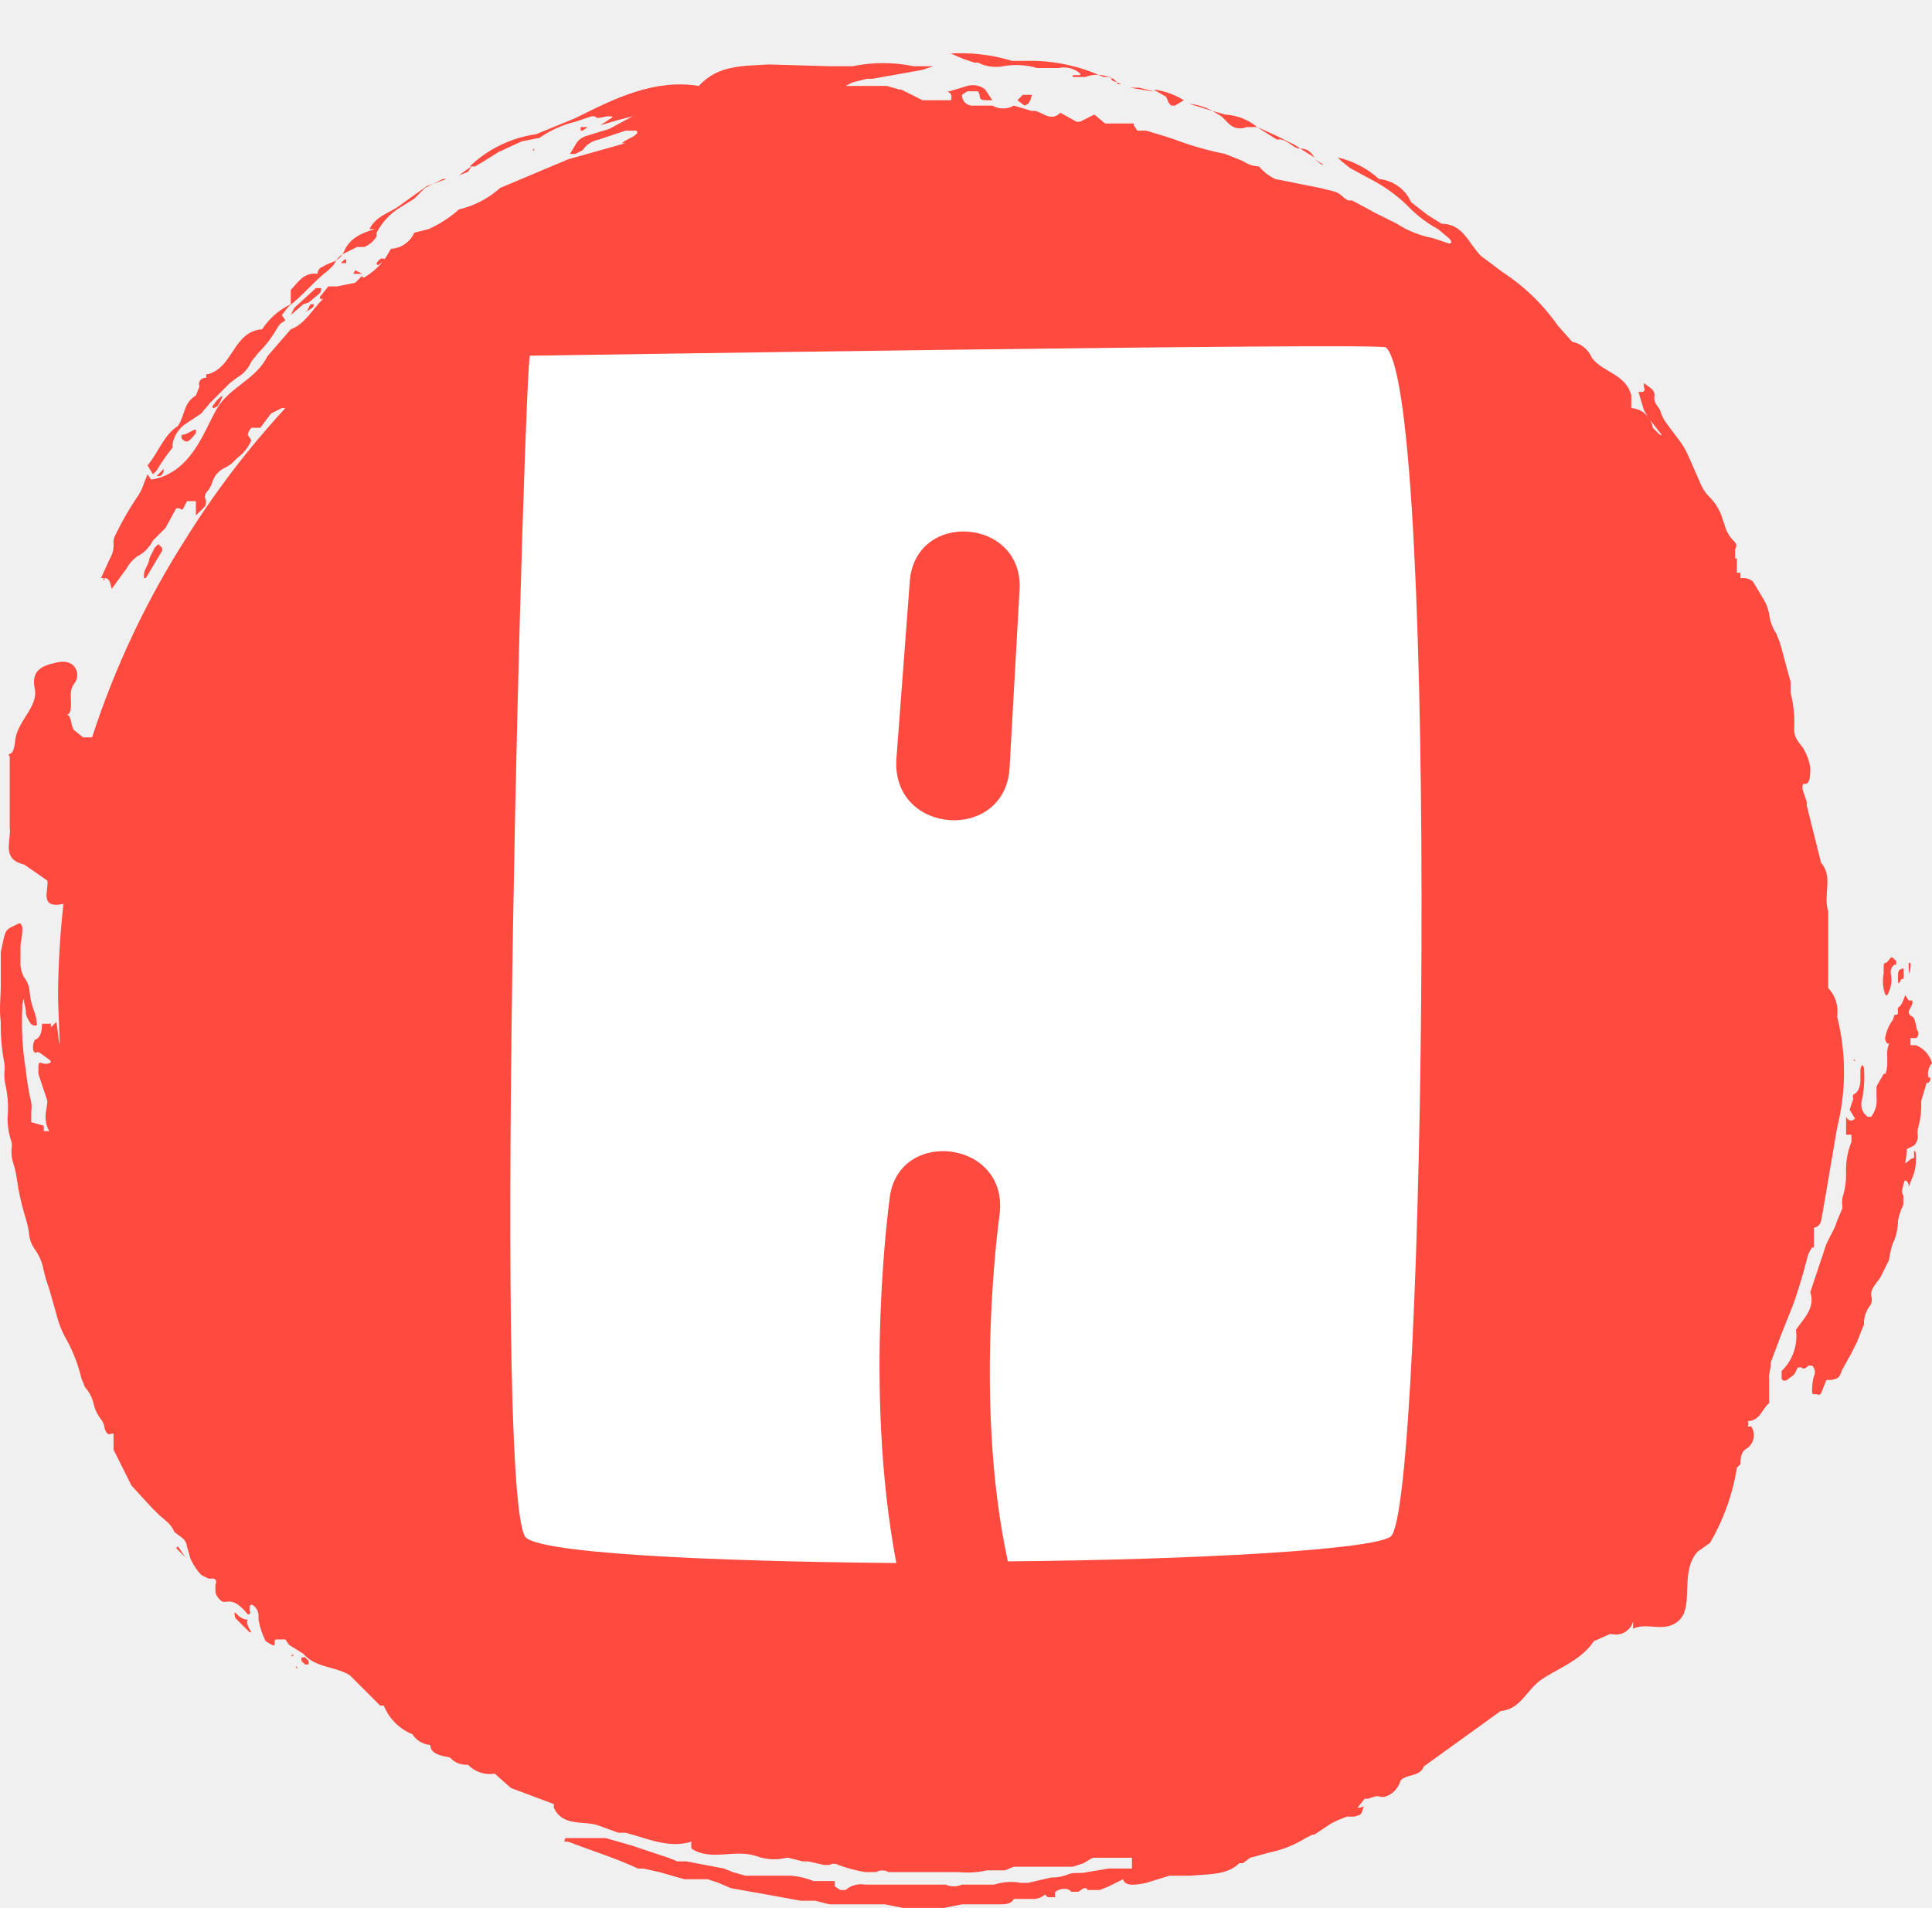
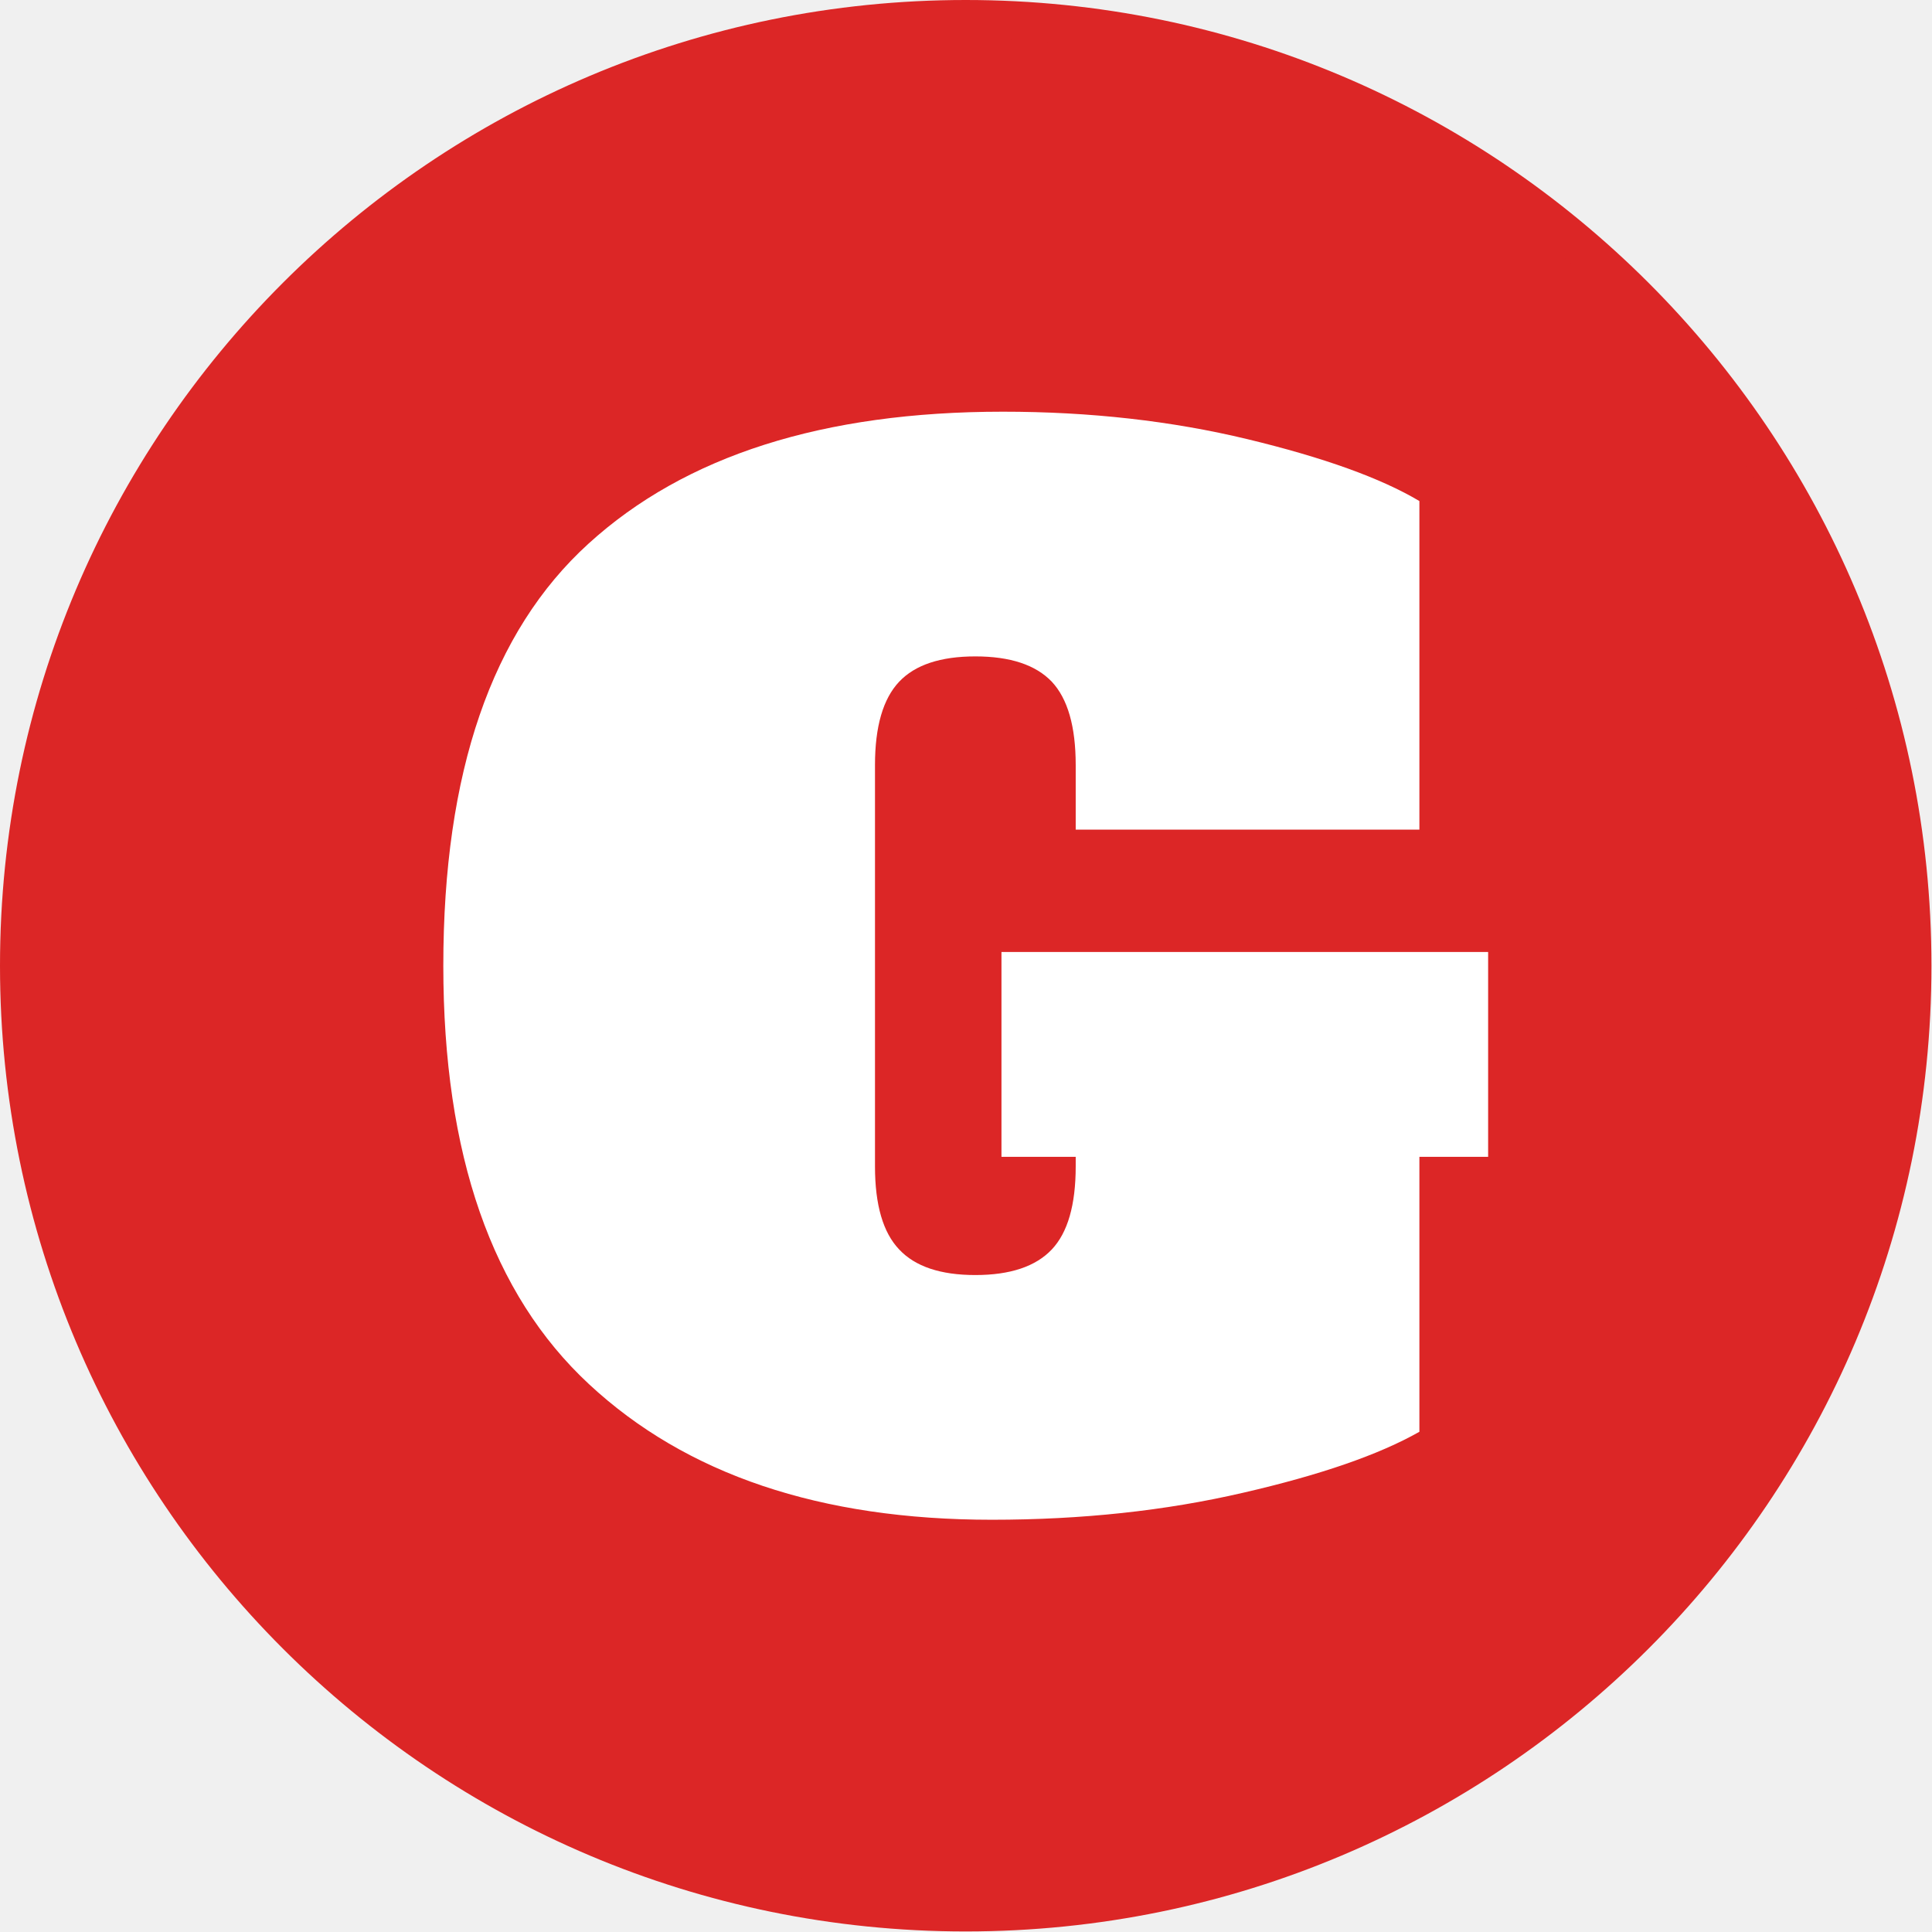
- <svg xmlns="http://www.w3.org/2000/svg" width="308.761" height="304.916" viewBox="0 0 106.008 104.687" class="css-1j8o68f" version="1.1" id="svg23">
-   <defs id="SvgjsDefs2684" />
-   <g id="SvgjsG2685" featurekey="rootContainer" transform="matrix(0.9820593,0,0,0.9820593,-0.05456052,0)" fill="#ff4a3f">
-     <g id="g17">
-       <path d="M19.8 15.3h.5l-.4-.2zm.5.1zm.8-.7c0 .1 0 .1.1.1l.4-.3c-.2-.1-.3-.1-.5.2zm.4-.2zm-4.1 2.3zm-.2.6l.3-.2c.1-.1.1-.2.1-.2h-.2l-.2.4c-.1-.1-.1 0 0 0zm2.2-2.9h-.1l-.2.2h.3zm-2.1 2.4l.6-.5c.1-.1.1-.2.1-.3h-.3l-1.2 1.1-.2.4.7-.6zm-1.1.8z" id="path3" />
-       <path d="M9.7 25v-.2a1.7 1.7 0 0 1 .7-1.1l.9-.6.5-.6.7-.7.4-.4.4-.3a1.9 1.9 0 0 0 .8-.9l.4-.5a5.9 5.9 0 0 0 1-1.3l.2-.3.3-.2-.2-.3.4-.5c.8-.6 1.4-1.4 2.2-2l.3-.3a1.4 1.4 0 0 1 .5-.6l.8-.4h.4a1.4 1.4 0 0 0 .7-.6V13a3.5 3.5 0 0 1 1.3-1.4l.8-.5.2-.2.4-.4 1-.5h.2l-1.1.4-1.4 1c-.6.5-1.4.6-1.8 1.4h.3c-.7.2-1.4.5-1.7 1.2s-.8.6-1.2.9a.4.4 0 0 0-.3.4c-.8-.1-1.1.5-1.5.9v.8a3.9 3.9 0 0 0-1.6 1.4c-1.6.1-1.6 2.1-3 2.5h-.1a.2.2 0 0 0 0 .2c-.3 0-.5.2-.4.5l-.2.5c-.7.4-.6 1.1-1 1.7-.8.5-1.1 1.5-1.7 2.2l.3.5.2-.2a11.6 11.6 0 0 1 .9-1.3zM53.9 3.3l.6.2h.2a2.2 2.2 0 0 0 1.4.2 4.1 4.1 0 0 1 1.9.1h1.2a1.4 1.4 0 0 1 1.2.3.1.1 0 0 1 0 .1H60a.1.1 0 0 0 0 .1h.7a1.8 1.8 0 0 1 1.3 0c.2 0 .1.1.2.2l.5.2h-.2c-.2-.4-.5-.4-.8-.4a9.7 9.7 0 0 0-4.3-.9h-.8A9.8 9.8 0 0 0 53 3h.2zm7.3 3.1zM50.3 4.7zm10.9 1.7h.2-.2zM19 14.7zm32.1-10zm17.6 2.2a.9.9 0 0 0 1 .2h.6a3.1 3.1 0 0 0-1.8-.7l-.7-.2.5.3zm-3.4-1.3c0 .1.1.2.2.3h.2l.5-.3a4.2 4.2 0 0 0-1.7-.6l.7.4zm7.4 2.7l.8.5c-.2-.3-.4-.5-.8-.5z" id="path5" />
-       <path d="M99 76.1l.6-1.6.6-1.5c.2-.5.6-1.8.8-2.6a1.7 1.7 0 0 1 .3-.7h.1v-1.1c.5-.1.4-.6.5-.9l.8-4.7a12.7 12.7 0 0 0 0-6.2 1.9 1.9 0 0 0-.5-1.6v-4.3c-.3-.9.3-1.9-.4-2.7L101 45a.4.4 0 0 0 0-.2l-.2-.6a.5.5 0 0 1 0-.4h.1c.3 0 .3-.5.3-.9a3 3 0 0 0-.4-1.1l-.3-.4a1.1 1.1 0 0 1-.2-.7 6.7 6.7 0 0 0-.2-2v-.6c-.2-.7-.4-1.5-.6-2.2l-.2-.5a2.5 2.5 0 0 1-.4-1.1 2.5 2.5 0 0 0-.3-.8l-.6-1a.8.8 0 0 0-.6-.2h-.1V32h-.2v-.8H97V31a.4.4 0 0 0 0-.1v-.2c.1-.2.1-.3-.1-.5a1.8 1.8 0 0 1-.4-.6l-.2-.6a2.9 2.9 0 0 0-.7-1.2 2.2 2.2 0 0 1-.5-.7l-.7-1.6a4.3 4.3 0 0 0-.6-1l-.6-.8a2.4 2.4 0 0 1-.4-.8l-.2-.3a.6.6 0 0 1-.1-.5.5.5 0 0 0-.2-.4l-.4-.3v.2c.1.2 0 .3-.1.3h-.2l.3 1 .3.5.7.9h-.1l-.2-.2-.2-.2a1.3 1.3 0 0 0-1.2-1.1v-.7c-.3-1.2-1.6-1.3-2.2-2.1a1.5 1.5 0 0 0-1.1-.9l-.8-.9a11.3 11.3 0 0 0-3.1-3l-.8-.6-.4-.3c-.7-.7-1-1.8-2.2-1.8l-.8-.5-.9-.7a2.2 2.2 0 0 0-1.8-1.3 5.1 5.1 0 0 0-2.3-1.2l.2.2.5.4 1.3.7a8.5 8.5 0 0 1 2.1 1.6 6.8 6.8 0 0 0 1.5 1.1l.6.5c.1.1.2.2.1.3H81l-.9-.3a5.6 5.6 0 0 1-2-.8l-1.2-.6-1.3-.7h-.2c-.3-.1-.4-.4-.8-.5l-.8-.2-2.5-.5a2.6 2.6 0 0 1-.9-.7 1.7 1.7 0 0 1-.9-.3l-1-.4a18.1 18.1 0 0 1-2.8-.8l-.6-.2-1-.3h-.5l-.2-.3v-.1h-1.6l-.6-.5-.4.2-.4.2h-.2l-.9-.5c-.6.6-1.1-.2-1.6-.1l-1-.3a1.2 1.2 0 0 1-1.2 0h-1.2a.6.6 0 0 1-.5-.6l.3-.2h.6a.7.7 0 0 1 .1.3c0 .2.2.2.5.2h.2l-.4-.6a1.1 1.1 0 0 0-1-.2l-1 .3H53c.3.2.2.3.2.5h-1.6l-.4-.2-.8-.4h-.1l-.7-.2h-2.3l.4-.2.8-.2h.3l1.7-.3 1.1-.2.6-.2h-1.1a8.4 8.4 0 0 0-3.4 0h-1.3L43 3.6c-1.4.1-2.8 0-3.9 1.2-2.5-.4-4.7.7-6.9 1.8l-2.2.9a6.7 6.7 0 0 0-3.7 1.8h.3l.5-.3.8-.5 1.3-.6 1-.2a6 6 0 0 1 2-.9l.9-.3h.2c.1.2.5 0 .7 0h.2c.1 0 .1.1 0 .1l-.6.4 1-.3.8-.2-1.3.7-1.3.4a1 1 0 0 0-.6.5l-.3.5h.3l.4-.2a1.4 1.4 0 0 1 .9-.6l1.5-.5h.5a.1.1 0 0 1 .1.2c-.2.2-.6.3-.8.5h.2l-3.2.9-3.8 1.6a5.2 5.2 0 0 1-2.3 1.2 6.6 6.6 0 0 1-1.7 1.1l-.8.2a1.5 1.5 0 0 1-1.3.9l-.3.5a3.7 3.7 0 0 1-1.2 1.1h-.1v-.1l-.2.2-.2.2-1 .2h-.5l-.4.5c-.1.1-.1.2 0 .2h.1c-.6.6-1 1.4-1.8 1.7L15 19.9c-.6 1.2-1.8 1.6-2.6 2.6s-1.4 3.9-3.9 4.3l-.2-.3-.2.5a2.7 2.7 0 0 1-.4.8 16.9 16.9 0 0 0-1.2 2.1.8.8 0 0 0-.1.5 1.4 1.4 0 0 1-.2.8l-.5 1.1h.2c.3 0 .3.3.4.6l.8-1.1a2.2 2.2 0 0 1 .6-.7 2 2 0 0 0 .9-.9l.3-.3.4-.4.6-1.1h.2c.1.1.1.1.2 0l.2-.4h.5v.8l.5-.5a.5.5 0 0 0 0-.5.4.4 0 0 1 .1-.3 1.5 1.5 0 0 0 .3-.5 1.3 1.3 0 0 1 .8-.9l.3-.2.3-.3a2.4 2.4 0 0 0 .8-1l-.2-.3c0-.1.1-.3.2-.4h.5l.6-.8.6-.3h.2a48.8 48.8 0 0 0-5.5 7.2h-.1.1a48.4 48.4 0 0 0-5.3 11.2h-.5l-.5-.4c-.2-.2-.1-.7-.4-.9h.1c.3-.5-.1-1.2.3-1.7s.1-1.4-.9-1.2-1.5.5-1.3 1.5-1 1.8-1.1 2.9-.5.5-.3.9v3.9c.1.8-.5 1.8.8 2.1l1.3.9c.1.5-.5 1.6.9 1.3a49.2 49.2 0 0 0-.3 5c0 1.1.1 2.2.1 3.3v-.4c-.1-.4-.1-.8-.2-1.3l-.3.3v-.2h-.5c0 .5-.1.8-.4.9a.9.9 0 0 0-.1.5c0 .1.1.3.2.2s.4.2.7.4-.2.3-.4.2-.2.1-.2.3v.3l.5 1.5c0 .3-.1.6-.1.9a1.7 1.7 0 0 0 .2.8h-.3v-.3l-.7-.2v-.6a1.5 1.5 0 0 0 0-.5 14.6 14.6 0 0 1-.3-1.8 16.6 16.6 0 0 1-.2-3.5.9.9 0 0 1 .1-.5v.2a2.9 2.9 0 0 1 .1.5.8.8 0 0 0 .1.4c.1.2.2.4.4.4s.1-.1.1-.2a2.1 2.1 0 0 0-.1-.5 4.2 4.2 0 0 1-.3-1.3 1.5 1.5 0 0 0-.3-.7 1.6 1.6 0 0 1-.2-.9v-.8c0-.3.1-.6.1-.9a.5.5 0 0 0-.1-.4h-.1c-.8.4-.7.2-1 1.6V55c0 .7-.1 1.4 0 2.1a10.8 10.8 0 0 0 .2 2.3 1.8 1.8 0 0 1 0 .5 3.1 3.1 0 0 0 .1.9 5.9 5.9 0 0 1 .1 1.3 3.9 3.9 0 0 0 .2 1.7 1.2 1.2 0 0 1 0 .4 2.1 2.1 0 0 0 .1.8 4.9 4.9 0 0 1 .2.9 14 14 0 0 0 .5 2.2 5 5 0 0 1 .2 1 1.7 1.7 0 0 0 .3.7 2.9 2.9 0 0 1 .5 1.2 8.5 8.5 0 0 0 .3 1l.4 1.4a5.4 5.4 0 0 0 .6 1.5 8.5 8.5 0 0 1 .8 2.1l.2.5a2.1 2.1 0 0 1 .5 1 2.1 2.1 0 0 0 .4.8 1 1 0 0 1 .2.5c.1.3.2.4.4.3h.1v.9l.5 1 .5 1 1.1 1.2.4.4c.3.3.7.5.9 1l.4.3a.7.7 0 0 1 .3.5l.2.7a3.3 3.3 0 0 0 .6.9l.4.2h.3a.2.2 0 0 1 .1.3 2.5 2.5 0 0 0 0 .5.9.9 0 0 0 .4.5h.2c.4-.1.8.2 1.2.7h.1c0-.1.1-.1 0-.2v-.2c0-.1.1-.2.2-.1a.7.7 0 0 1 .3.6v.2a4.3 4.3 0 0 0 .4 1.2c.5.3.5.3.5.1s0-.2.2-.2h.4l.2.3.8.5c.7.8 1.8.7 2.6 1.2l1.7 1.7h.2a2.9 2.9 0 0 0 1.6 1.6 1.3 1.3 0 0 0 1 .6c0 .5.6.6 1.1.7a1.2 1.2 0 0 0 .8.4h.2a1.7 1.7 0 0 0 1.5.5l.9.8 2.4.9v.2c.5 1.1 1.7.7 2.5 1l1.1.4h.4c1.2.3 2.4.9 3.7.5a.7.7 0 0 0 0 .4c1.1.7 2.4 0 3.6.4a2.9 2.9 0 0 0 1.7.1h.1l.8.2h.3l.9.2h.3a.5.5 0 0 1 .5 0 7.9 7.9 0 0 0 1.5.4h.6a.7.7 0 0 1 .7 0h3.9a5 5 0 0 0 1.6-.1h1l.5-.2H60l.6-.2.5-.3h2.2v.6H62l-1.2.2c-.4.1-.7 0-1 .1a2.4 2.4 0 0 1-1 .2l-1.3.3h-.4a3.1 3.1 0 0 0-1.5.1h-1.8a1.1 1.1 0 0 1-.9 0h-4.5a1.3 1.3 0 0 0-1.1.3H47l-.3-.2v-.3h-1.2a4.1 4.1 0 0 0-1.3-.3h-2.5l-.7-.2-.5-.2-2.1-.4h-.5l-.5-.2-2.1-.7-1.4-.4h-2.2c-.1 0-.1.1-.1.2h.2c1.3.5 2.6.9 3.9 1.5h.3l.9.2 1.4.4h1.3l.6.2.7.3 1.7.3 1.1.2 1.1.2h.8l.8.2h3.1l1 .2h2.3l1-.2H56c.4 0 .6-.1.7-.3h1a1 1 0 0 0 .8-.3c-.1.1 0 .1.1.2h.4v-.2c0-.1 0-.1.2-.2s.6-.1.7.1h.4l.3-.2c.2 0 .2 0 .2.1h.7l.5-.2.8-.4c.1.3.4.4 1.3.2l1.3-.4h1.2c.9-.1 2 0 2.7-.7h.2l.4-.3 1.1-.3a6.1 6.1 0 0 0 2-.8l.4-.2h.1l.9-.6.4-.2.5-.2h.4c.4-.1.4-.1.5-.4s0-.1-.2-.1h-.1l.4-.5h.2c.3-.1.5-.2.7-.1h.2a1.3 1.3 0 0 0 .9-.9c.3-.4 1.1-.2 1.3-.8l4.3-3.1c1.1-.1 1.4-1.1 2.2-1.7s2.3-1.1 3-2.2l.9-.4h.1a1 1 0 0 0 1.2-.7v.4c.8-.4 1.8.3 2.6-.5s0-2.7 1-3.8l.7-.5a12.1 12.1 0 0 0 1.5-4.2l.2-.2c0-.3 0-.7.4-.9a.9.9 0 0 0 .2-1.2h-.2a.3.3 0 0 0 0-.3c.7 0 .8-.7 1.2-1V77a.5.5 0 0 1 0-.2 3.8 3.8 0 0 0 .1-.7zM5.9 32.2z" id="path7" />
-       <path d="M26.4 9.3l-.3.2-.4.3.5-.2zm6.1-2h.1l.3-.2h-.4zm-2.6 1l-.1.1h.1v-.1zm-1.5 1.4zm1.3-.2zm-6.3 3.1zM9.2 26.2l-.4.4H9a.4.4 0 0 0 .2-.4zm3-3.5a2.1 2.1 0 0 0 .3-.6 1.5 1.5 0 0 0-.5.5c-.1.1-.1.2 0 .2zM11 24.2V24c-.2 0-.5.3-.8.3v.2c.3.3.4.2.8-.3zm3 66.2zM73.9 9.2h.1l-.5-.3zm-2.5-1.4c.5-.1.8.4 1.2.5h.1l-.3-.2-1-.5-1.1-.5.3.2zM52.8 3.1zm11.7 2h-.1l-1.2-.2h.5zm2 .7l1.3.4a3.3 3.3 0 0 0-1.3-.4zm-9 0a1 1 0 0 0 .2-.5h-.5l-.3.3.4.3zm9 1.6zM49.9 4.2zm2.9.7zM48.5 4zm13.8 2.1a.5.5 0 0 0 0 .1zm44.8 52.3h-.3V58h.3c.1 0 .2-.3.1-.4s-.1-.7-.3-.8a.3.3 0 0 1-.2-.3l.2-.4a.4.4 0 0 0 0-.2h-.2l-.2-.3c-.1.3-.2.6-.4.7a.5.5 0 0 0 0 .2c0 .1 0 .2-.1.2h-.1a1.1 1.1 0 0 1-.1.3 2.3 2.3 0 0 0-.4.9.4.4 0 0 0 .1.4h.1a1.7 1.7 0 0 0-.1.8v.4a1.8 1.8 0 0 1-.1.5h-.1l-.4.7v.6a1.5 1.5 0 0 1-.3 1.1h-.2l-.2-.2a.9.9 0 0 1-.1-.8 6.5 6.5 0 0 0 .1-1.7c0-.1-.1-.2-.1-.2a.5.5 0 0 0-.1.3v.6c0 .2-.1.6-.3.7s-.1.2-.1.3l-.2.6.3.5c-.2.2-.4.1-.5-.1v1h.3v.4a4.2 4.2 0 0 0-.3 1.4 3.3 3.3 0 0 0 0 .4 4 4 0 0 1-.2 1.3 2 2 0 0 0 0 .6l-.3.7a3.2 3.2 0 0 1-.3.7l-.3.6-.9 2.7c.3.9-.4 1.5-.8 2.1a2.7 2.7 0 0 1-.8 2.3v.4c0 .1.1.2.3.1l.4-.3.2-.4h.2c.1.1.2.1.4-.1h.2a.5.5 0 0 1 .1.6 2.9 2.9 0 0 0-.1.8c0 .1 0 .2.1.2h.2c.1.1.2 0 .3-.3l.2-.5h.3c.4-.1.4-.1.6-.6l.5-.9.3-.6.4-1a1.6 1.6 0 0 1 .3-1 .6.6 0 0 0 .1-.6c0-.2 0-.3.2-.6l.3-.4.5-1a4.7 4.7 0 0 1 .2-.9 3 3 0 0 0 .3-1.3 3.8 3.8 0 0 1 .3-.9v-.5c-.1-.2-.1-.2 0-.6s.1-.2.2-.2a.4.4 0 0 1 .1.3l.2-.5a2.3 2.3 0 0 0 .2-.9v-.3c0-.1 0-.3-.1-.3v.4c-.2 0-.3.2-.5.3a6.4 6.4 0 0 0 .1-.8l.4-.2a.7.7 0 0 0 .2-.6 1.4 1.4 0 0 1 0-.3 4.8 4.8 0 0 0 .2-1.4v-.2l.3-1h.1a.3.3 0 0 0 .1-.3h-.1a.9.9 0 0 1 .2-.8 1.5 1.5 0 0 0-.9-1zm-1.2 7.8zm-.2-9.9zm0 0zM9.1 30.8a.3.3 0 0 0 0-.2l-.2-.2-.2.2-.3.6c0 .3-.3.6-.3.9v.2h.1zm96.3 24.8h.1a1.7 1.7 0 0 0 .2-1.2.5.5 0 0 1 .2-.5h.1v-.2l-.2-.2h-.1c-.1.1-.2.3-.3.3s-.1.1-.1.3v.3a2.2 2.2 0 0 0 .1 1.2zM13.2 90.1c-.1 0 0 .2 0 .3l.8.8h.1c-.2-.3-.3-.6-.2-.7a.9.9 0 0 1-.5-.2zm.8.3zm92.3-35.7h.1a2 2 0 0 0 0-.6c-.3.1-.3.1-.3.6s.1.1.2 0z" id="path9" />
-       <path d="M106.7 62a.6.6 0 0 0 .1-.5c0-.1-.1-.2-.1-.1h-.2v.2c0 .4.1.5.2.4zm.1-8.2h-.1v.6a1 1 0 0 0 .1-.6zM17.1 92.6h-.2v.2l.2.2h.2v-.2zm86.6-33.3c0-.1 0-.1-.1-.1zM9.9 86.5l.5.5-.4-.6z" id="path11" />
-       <circle cx="10.5" cy="87.1" transform="rotate(-24.8 10.4 87.159)" id="circle13" />
-       <path d="M9.7 30.1h-.1v.2-.2h.1zm83.2-6.6l-.2-.3h-.1zm-14.7 77.1zM5.9 32.2zm-.1.2a.3.3 0 0 0 .1-.2v.2zm1.9-4.9zM61.5 2.4zm42.8 58.2v.1-.1zM16.4 92.5h-.1c.1.1.2 0 .1-.1zm.2.7h.1l-.1-.1v.1zm73.9-71.3zm15.2 34.4zM14.6 91.7zm92.1-37zm-.8 11.4zM34.6 0z" id="path15" />
-     </g>
-   </g>
-   <g id="SvgjsG2686" featurekey="nameFeature-0" transform="matrix(2.284354,0,0,2.284354,27.98006,-5.60952)" fill="#ffffff">
-     <path d="M9.6 16.48 l-0.32 4.24 c-0.08 1.8 2.6 1.96 2.72 0.2 l0.24 -4.28 c0.12 -1.76 -2.56 -1.96 -2.64 -0.16 z M0.48 11 l0 0 c0.04 0 20.48 -0.32 20.56 -0.2 c1.28 1.12 0.96 27.8 0.12 28.56 c-0.4 0.32 -4.64 0.56 -9.2 0.6 c-0.84 -3.84 -0.2 -8.32 -0.2 -8.32 c0.24 -1.8 -2.44 -2.12 -2.64 -0.4 c0 0.04 -0.64 4.52 0.16 8.76 c-4.56 -0.04 -8.68 -0.24 -8.92 -0.64 c-0.8 -1.44 0 -28.28 0.12 -28.36 z" id="path20" />
+ <svg xmlns="http://www.w3.org/2000/svg" version="1.1" width="2000" height="2000" viewBox="0 0 2000 2000">
+   <g transform="matrix(1,0,0,1,-0.2844311,-0.2844311)">
+     <svg viewBox="0 0 334 334" data-background-color="#ffffff" preserveAspectRatio="xMidYMid meet" height="2000" width="2000">
+       <g id="tight-bounds" transform="matrix(1,0,0,1,0.0475,0.0475)">
+         <svg viewBox="0 0 333.905 333.905" height="333.905" width="333.905">
+           <g>
+             <svg />
+           </g>
+           <g>
+             <svg viewBox="0 0 333.905 333.905" height="333.905" width="333.905">
+               <g>
+                 <path d="M0 166.952c0-92.205 74.747-166.952 166.952-166.952 92.205 0 166.952 74.747 166.953 166.952 0 92.205-74.747 166.952-166.953 166.953-92.205 0-166.952-74.747-166.952-166.953zM166.952 316.63c82.665 0 149.677-67.013 149.678-149.678 0-82.665-67.013-149.677-149.678-149.677-82.665 0-149.677 67.013-149.677 149.677 0 82.665 67.013 149.677 149.677 149.678z" data-fill-palette-color="tertiary" fill="#dc2626" stroke="transparent" />
+                 <ellipse rx="160.274" ry="160.274" cx="166.952" cy="166.952" fill="#dc2626" stroke="transparent" stroke-width="0" fill-opacity="1" data-fill-palette-color="tertiary" />
+               </g>
+               <g transform="matrix(1,0,0,1,76.63936,71.17305)">
+                 <svg viewBox="0 0 180.626 191.558" height="191.558" width="180.626">
+                   <g>
+                     <svg viewBox="0 0 180.626 191.558" height="191.558" width="180.626">
+                       <g>
+                         <svg viewBox="0 0 180.626 191.558" height="191.558" width="180.626">
+                           <g id="textblocktransform">
+                             <svg viewBox="0 0 180.626 191.558" height="191.558" width="180.626" id="textblock">
+                               <g>
+                                 <svg viewBox="0 0 180.626 191.558" height="191.558" width="180.626">
+                                   <g transform="matrix(1,0,0,1,0,0)">
+                                     <svg width="180.626" viewBox="0.7 -39.6 38 40.3" height="191.558" data-palette-color="#ffffff">
+                                       <path d="M38.7-19.95L38.7-12.5 36.2-12.5 36.2-2.5Q34-1.25 29.78-0.28 25.55 0.7 20.65 0.7L20.65 0.7Q11.3 0.7 6-4.23 0.7-9.15 0.7-19.45L0.7-19.45Q0.7-30 5.98-34.8 11.25-39.6 21.05-39.6L21.05-39.6Q25.8-39.6 29.95-38.6 34.1-37.6 36.2-36.35L36.2-36.35 36.2-24.4 23.7-24.4 23.7-26.75Q23.7-28.85 22.83-29.78 21.95-30.7 20.05-30.7L20.05-30.7Q18.15-30.7 17.28-29.78 16.4-28.85 16.4-26.75L16.4-26.75 16.4-12.15Q16.4-10.05 17.28-9.13 18.15-8.2 20.05-8.2L20.05-8.2Q21.95-8.2 22.83-9.13 23.7-10.05 23.7-12.15L23.7-12.15 23.7-12.5 21-12.5 21-19.95 38.7-19.95Z" opacity="1" transform="matrix(1,0,0,1,0,0)" fill="#ffffff" class="wordmark-text-0" data-fill-palette-color="quaternary" id="text-0" />
+                                     </svg>
+                                   </g>
+                                 </svg>
+                               </g>
+                             </svg>
+                           </g>
+                         </svg>
+                       </g>
+                       <g />
+                     </svg>
+                   </g>
+                 </svg>
+               </g>
+             </svg>
+           </g>
+           <defs />
+         </svg>
+         <rect width="333.905" height="333.905" fill="none" stroke="none" visibility="hidden" />
+       </g>
+     </svg>
  </g>
</svg>
